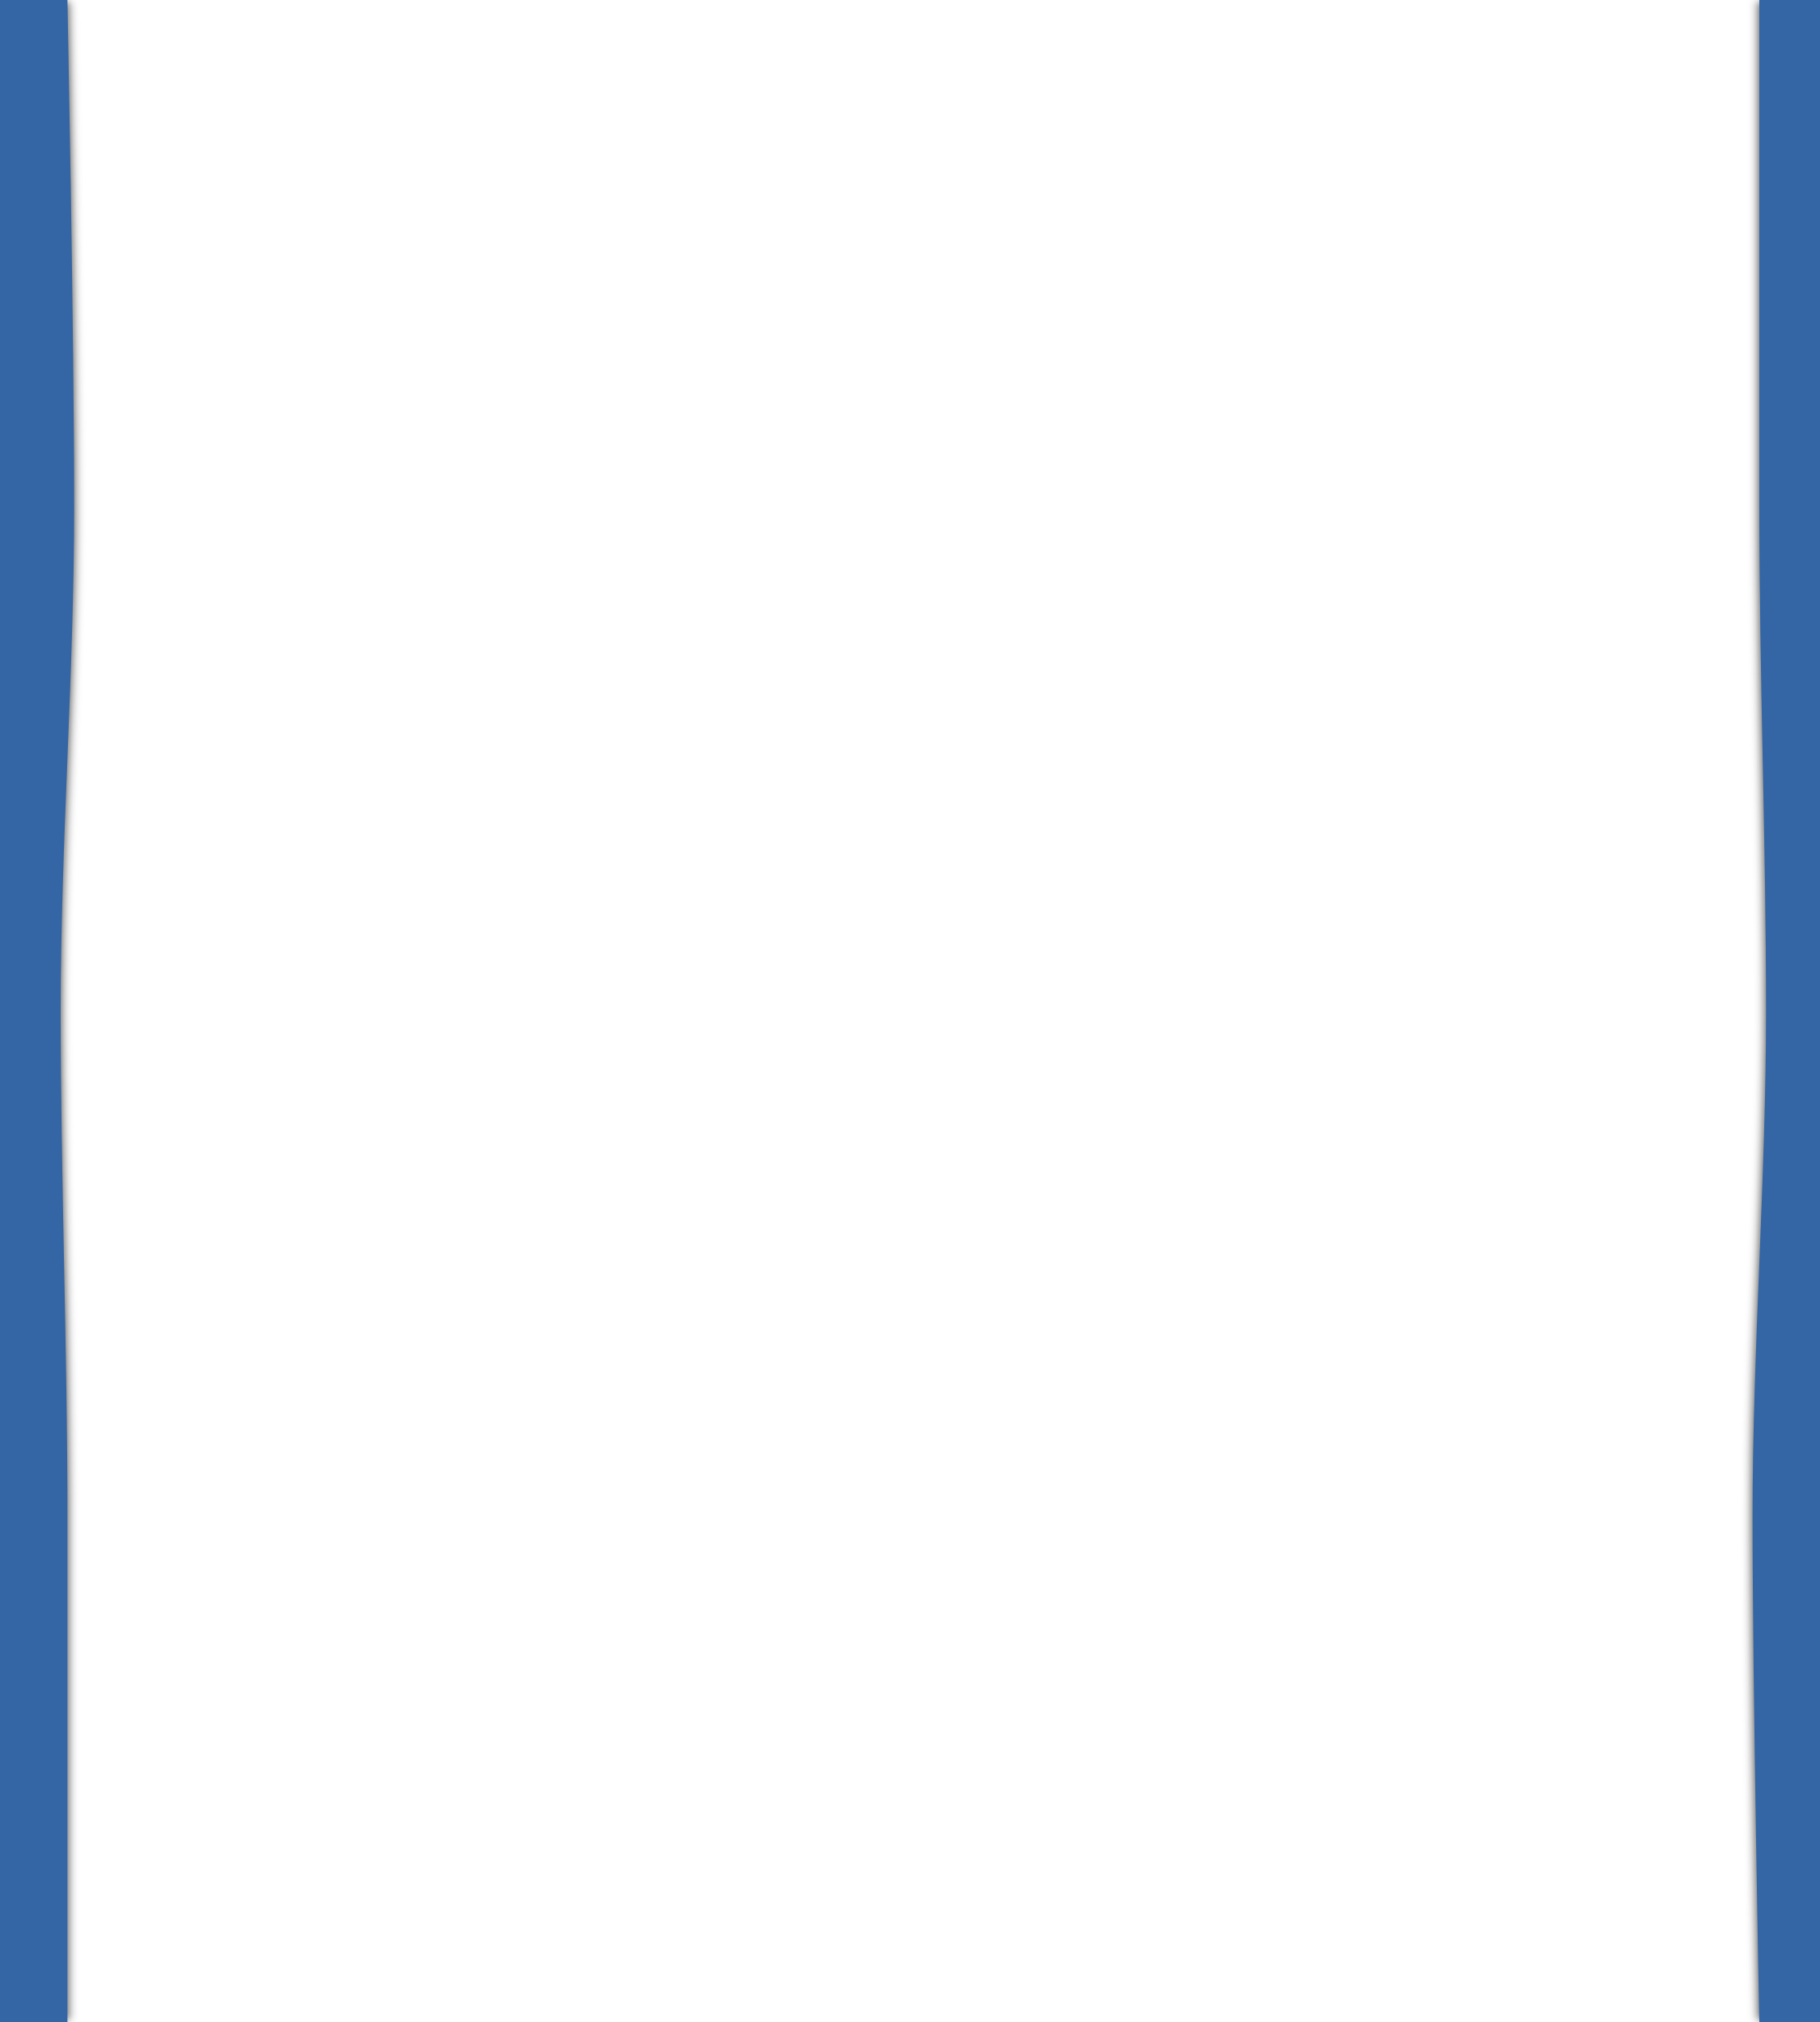
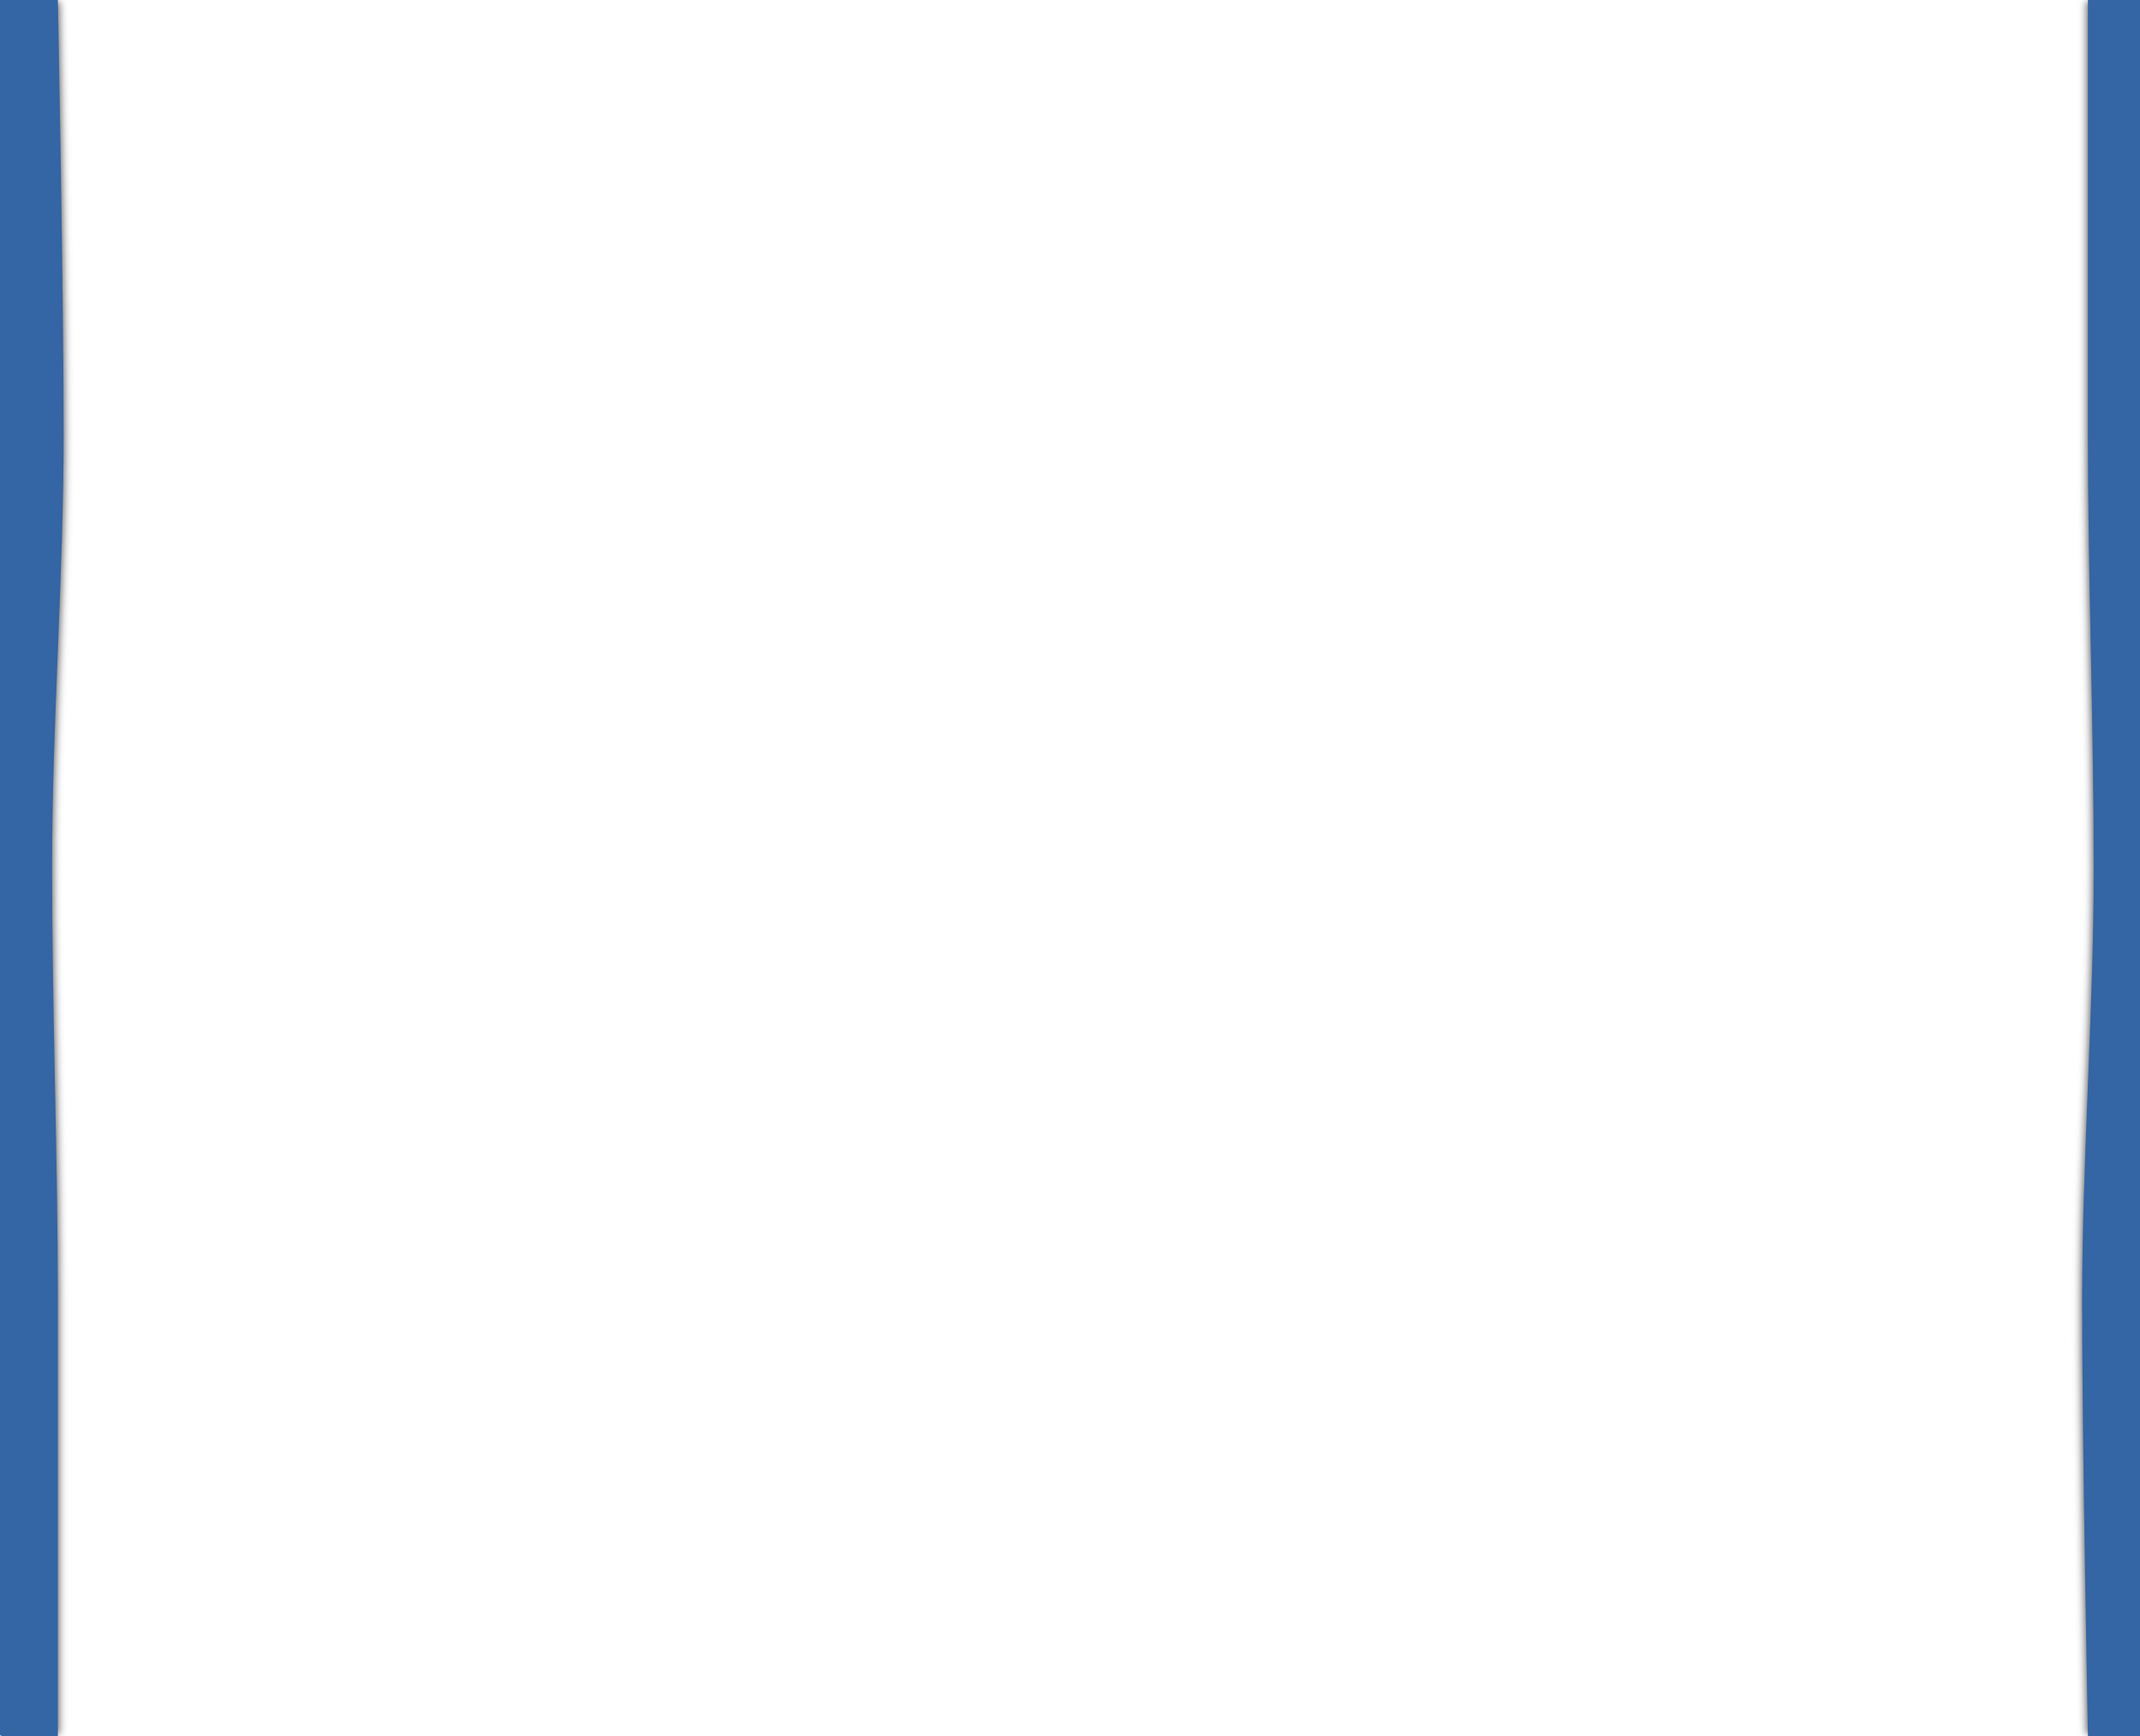
- <svg xmlns="http://www.w3.org/2000/svg" width="540" height="600" id="svg2" version="1.1">
+ <svg xmlns="http://www.w3.org/2000/svg" width="740" height="600" id="svg2" version="1.1">
  <defs id="defs4">
    <filter id="filter3766" x="-0.174" width="1.348" y="-0.006" height="1.012" color-interpolation-filters="sRGB">
      <feGaussianBlur stdDeviation="1.595" id="feGaussianBlur3768" />
    </filter>
  </defs>
  <g id="layer1" transform="translate(0,-2.362183)">
    <path id="path3764" d="m 0,2.362 20,-8 0,8 c 0,0 2,100 2,150 0,50 -4,100 -4,150 0,50 2,100 2,150 0,50 0,150 0,150 l 0,8 -20,-8 L 0,2.362 z" style="opacity:0.8;fill:#000000;fill-opacity:1;stroke:none;filter:url(#filter3766)" />
    <path style="fill:#3465a4;fill-opacity:1;stroke:none" d="m 0,2.362 20,-8 0,8 c 0,0 2,100 2,150 0,50 -4,100 -4,150 0,50 2,100 2,150 0,50 0,150 0,150 l 0,8 -20,-8 L 0,2.362 z" id="rect2816" />
-     <path style="opacity:0.8;fill:#000000;fill-opacity:1;stroke:none;filter:url(#filter3766)" d="m 520,2.362 20,-8 0,8 c 0,0 2,100 2,150 0,50 -4,100 -4,150 0,50 2,100 2,150 0,50 0,150 0,150 l 0,8 -20,-8 0,-600 z" id="path2820" transform="matrix(-1,0,0,-1,1062,604.7244)" />
-     <path id="path2818" d="m 542,602.362 -20,8 0,-8 c 0,0 -2,-100 -2,-150 0,-50 4,-100 4,-150 0,-50 -2,-100 -2,-150 0,-50 0,-150 0,-150 l 0,-8 20,8 0,600 z" style="fill:#3465a4;fill-opacity:1;stroke:none" />
+     <path style="opacity:0.8;fill:#000000;fill-opacity:1;stroke:none;filter:url(#filter3766)" d="m 520,2.362 20,-8 0,8 c 0,0 2,100 2,150 0,50 -4,100 -4,150 0,50 2,100 2,150 0,50 0,150 0,150 l 0,8 -20,-8 0,-600 z" id="path2820" transform="matrix(-1,0,0,-1,1262,604.7244)" />
+     <path id="path2818" d="m 742,602.362 -20,8 0,-8 c 0,0 -2,-100 -2,-150 0,-50 4,-100 4,-150 0,-50 -2,-100 -2,-150 0,-50 0,-150 0,-150 l 0,-8 20,8 0,600 z" style="fill:#3465a4;fill-opacity:1;stroke:none" />
  </g>
</svg>
